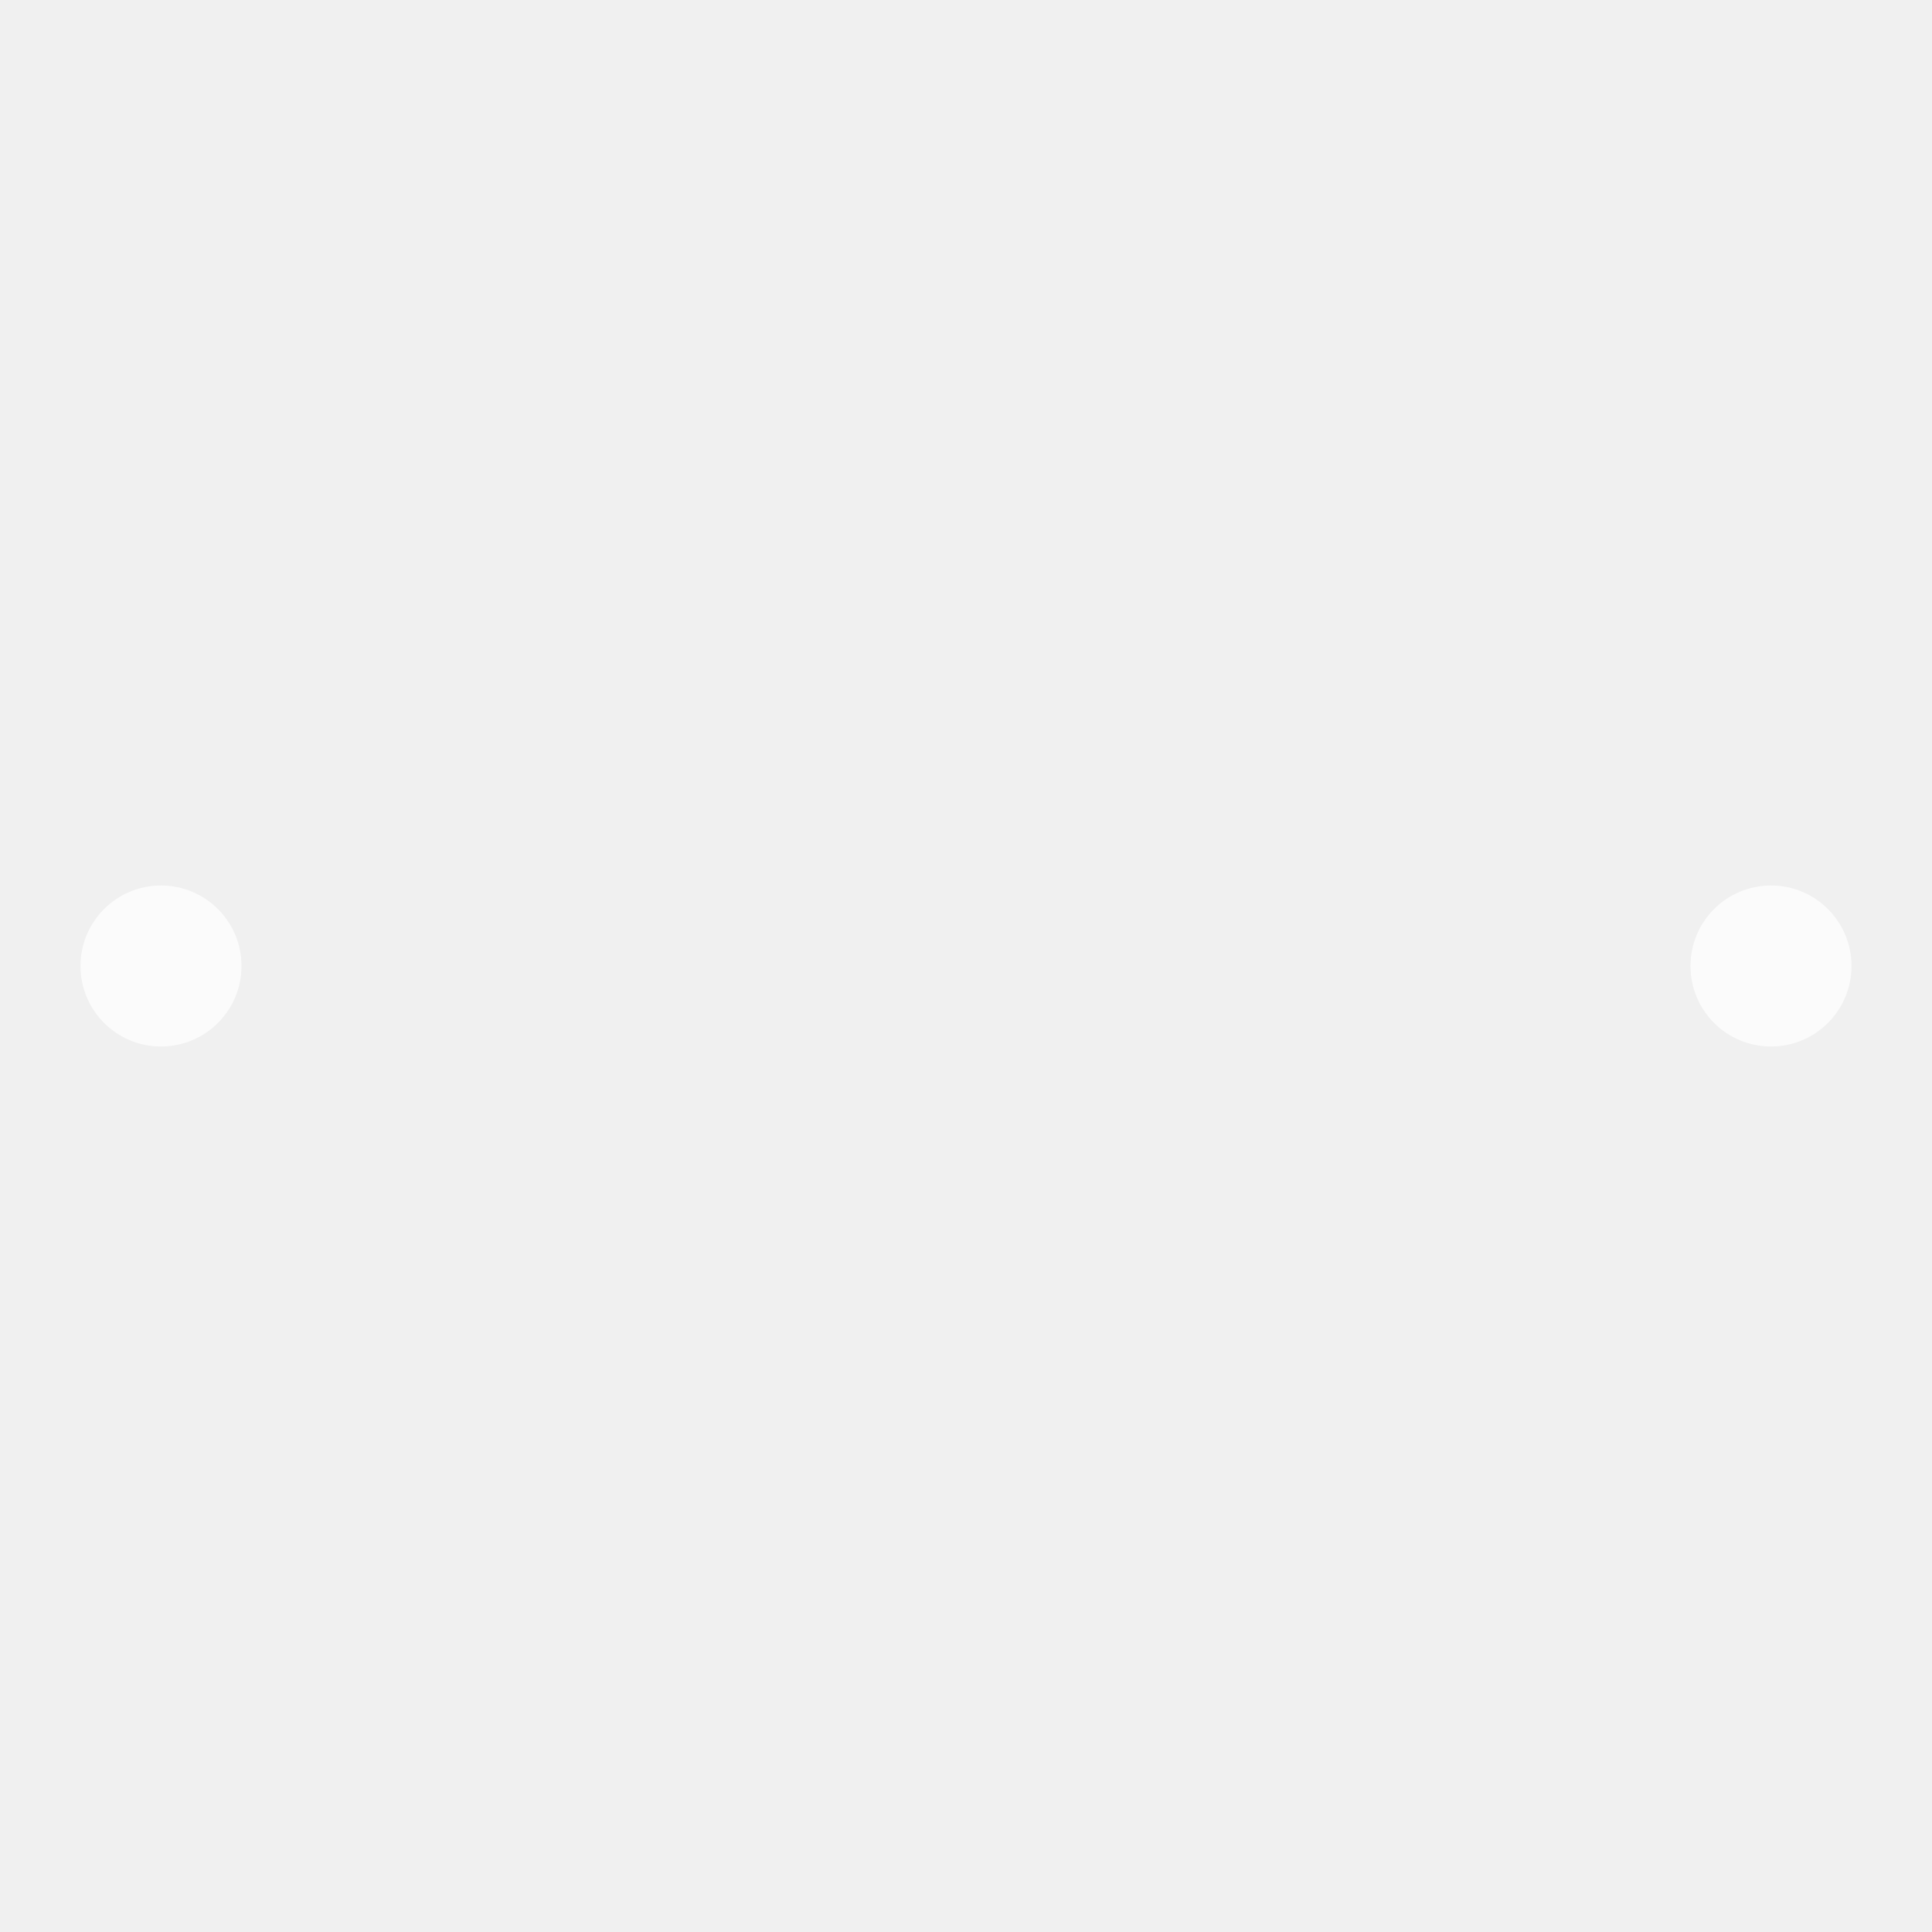
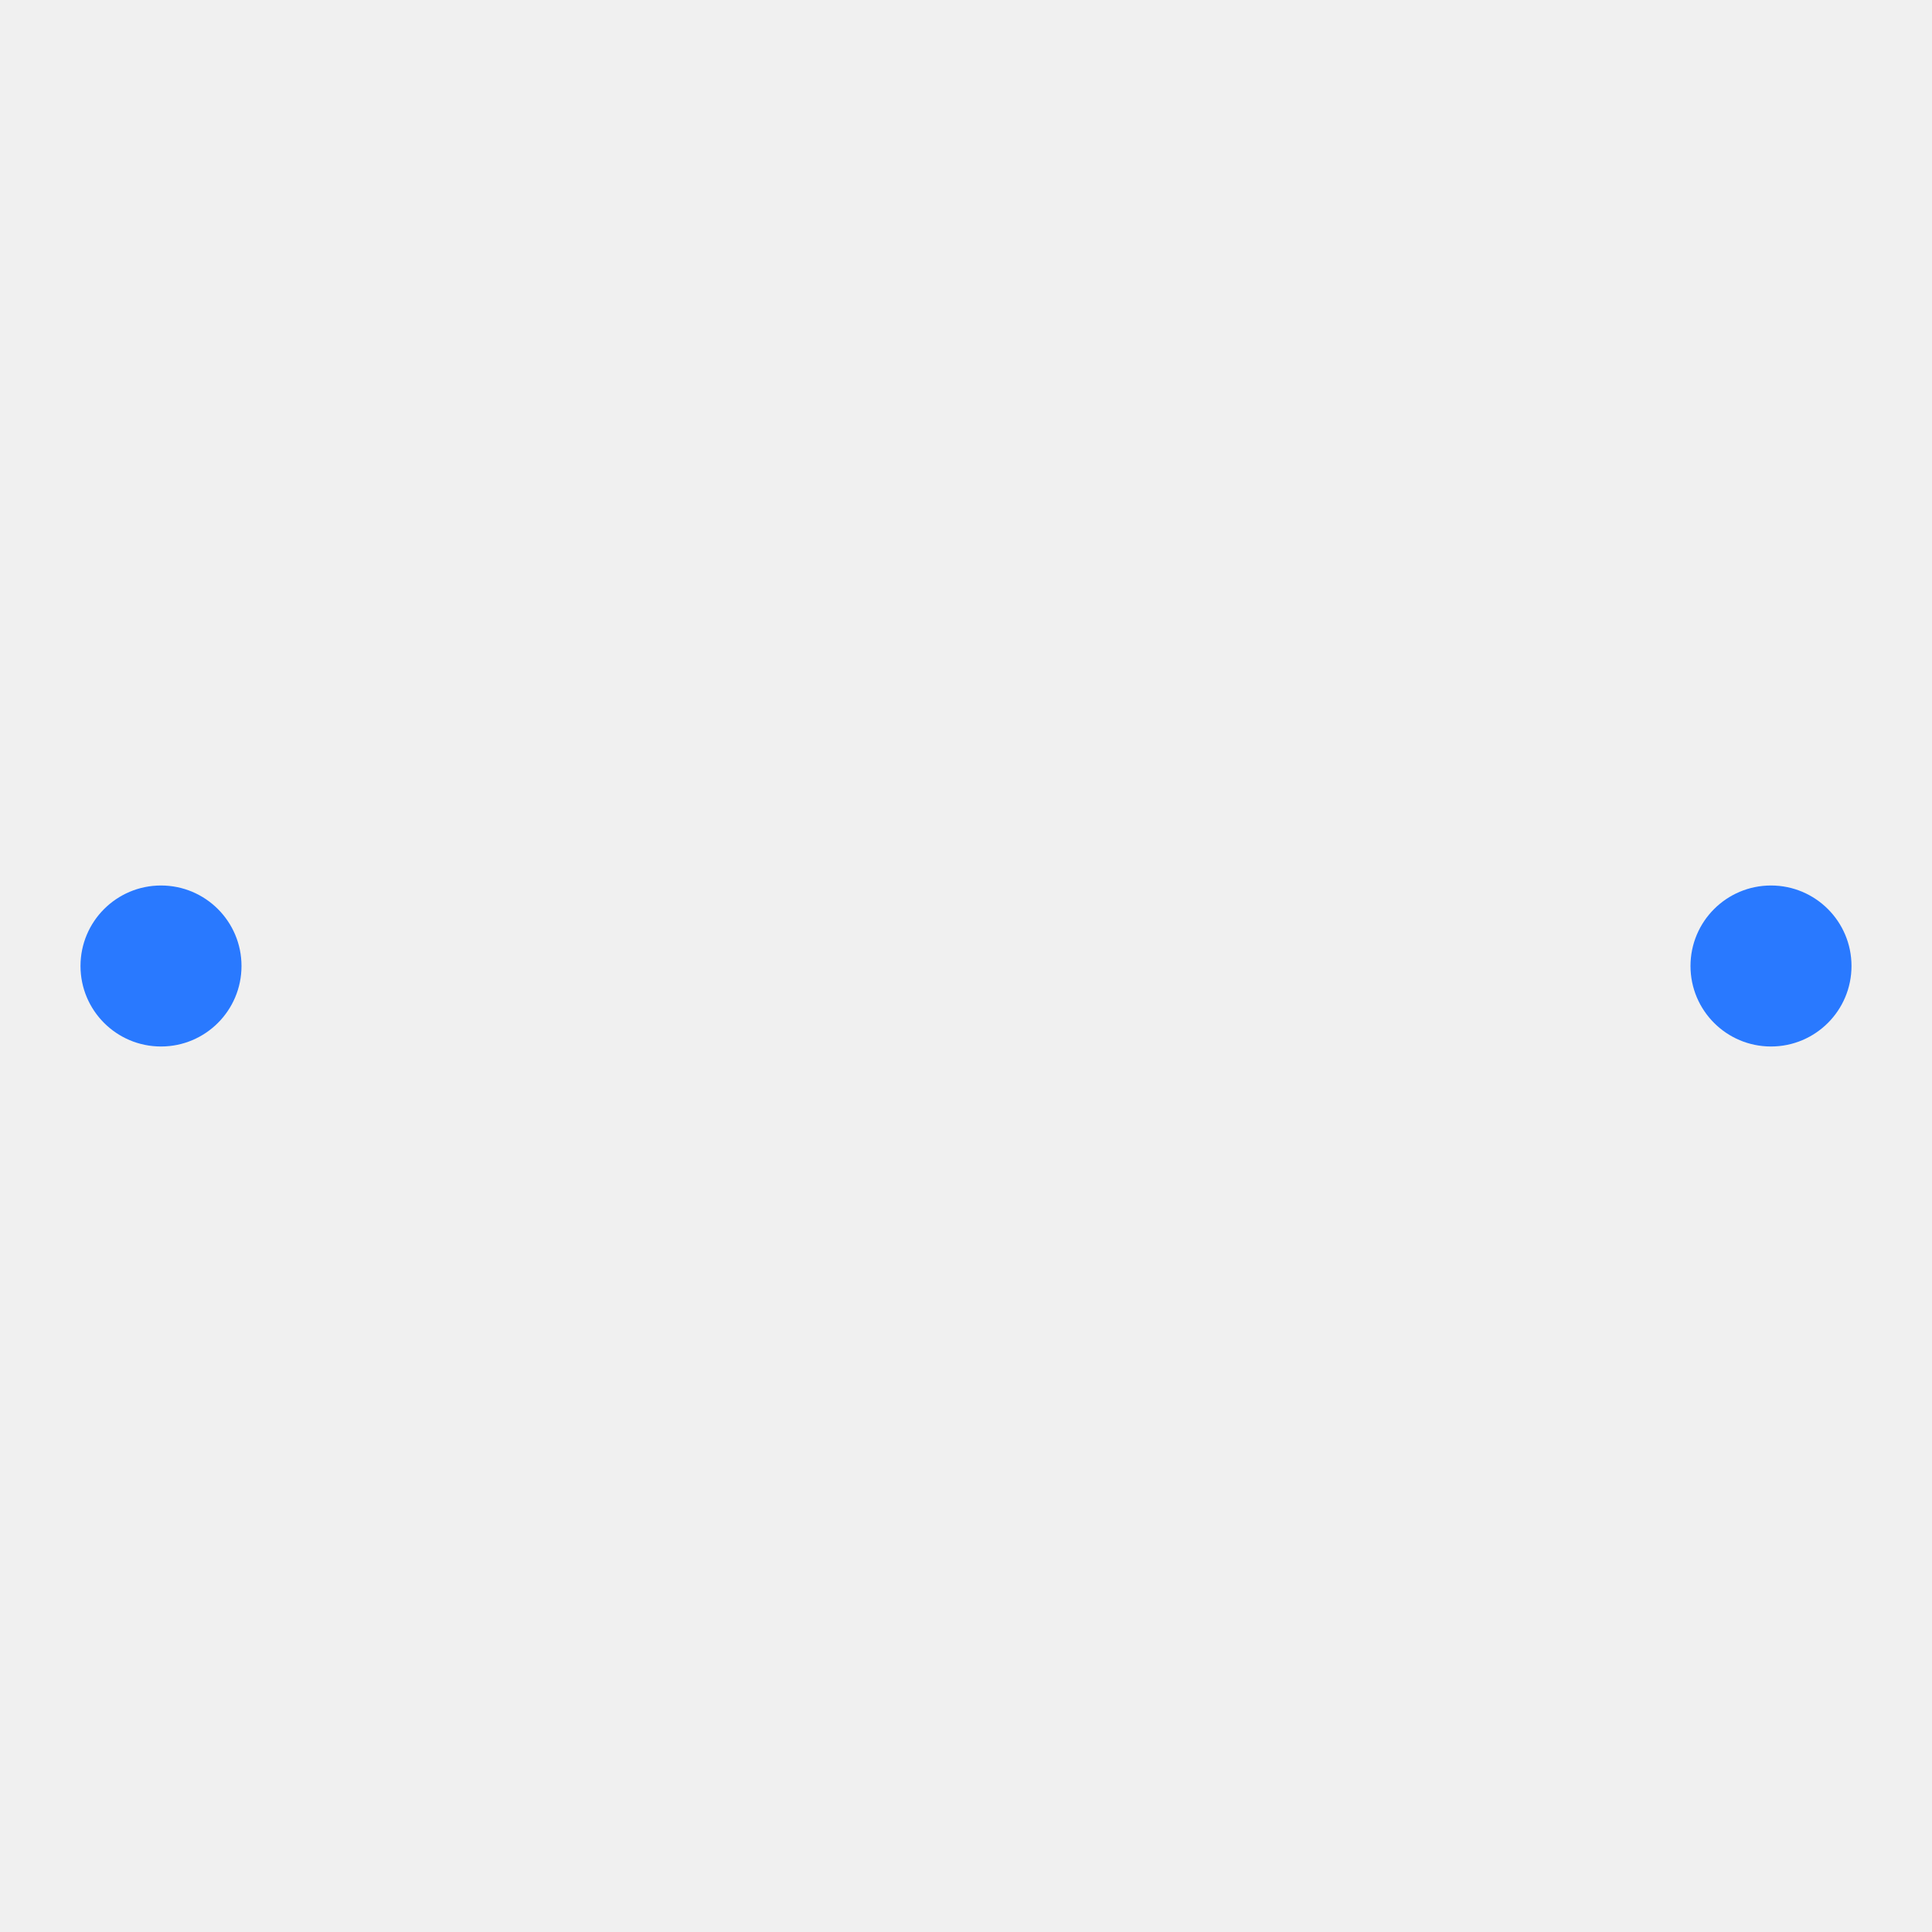
<svg xmlns="http://www.w3.org/2000/svg" xmlns:xlink="http://www.w3.org/1999/xlink" width="72" height="72" viewBox="0 0 72 72" id="svg2" version="1.1">
  <defs id="defs4" />
  <g id="layer1" transform="translate(0,-980.3622)">
    <g id="g4142">
      <rect y="980.362" x="0" height="72" width="72" id="rect4140" style="fill:none;stroke:none" />
-       <circle style="opacity:0.75;fill:#ffffff;fill-opacity:1;stroke:none" id="path4145" cx="6" cy="1016.362" r="3" />
+       <circle style="opacity:1;fill:#2979FF;fill-opacity:1;stroke:none" id="path4145" cx="6" cy="1016.362" r="3" />
      <use x="0" y="0" xlink:href="#path4145" id="use4165" transform="translate(60,0)" width="100%" height="100%" />
    </g>
  </g>
</svg>
